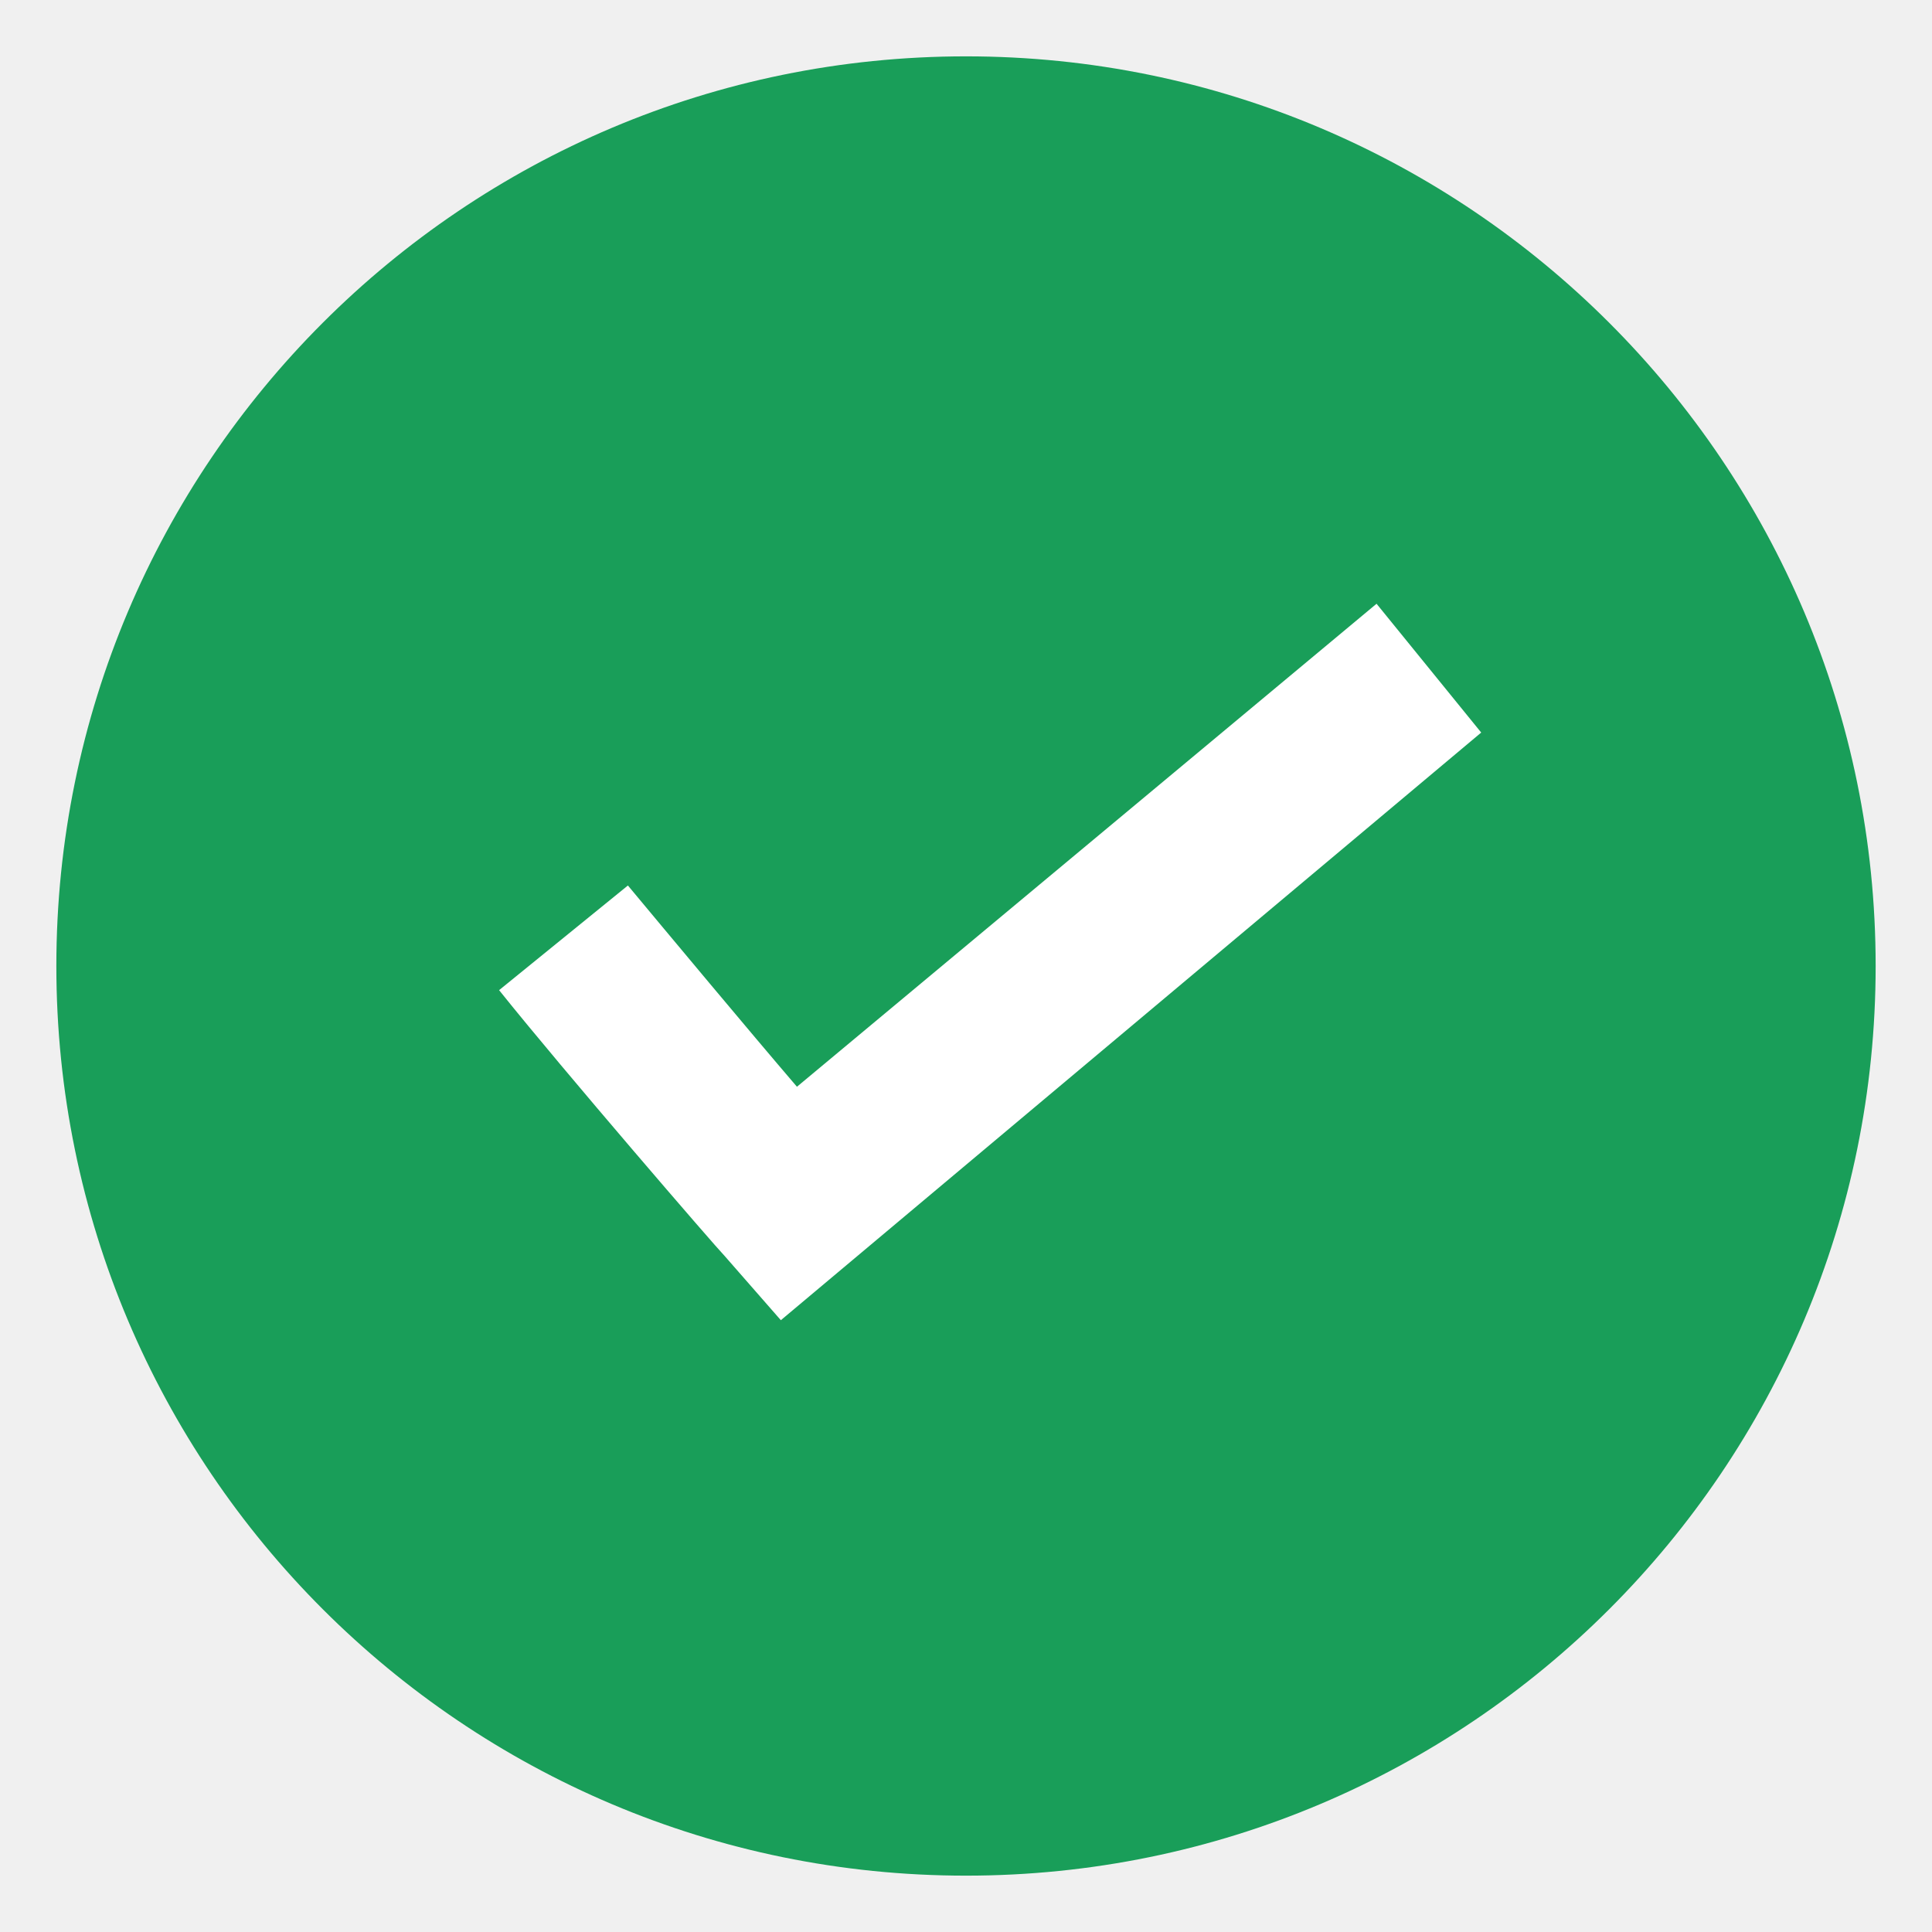
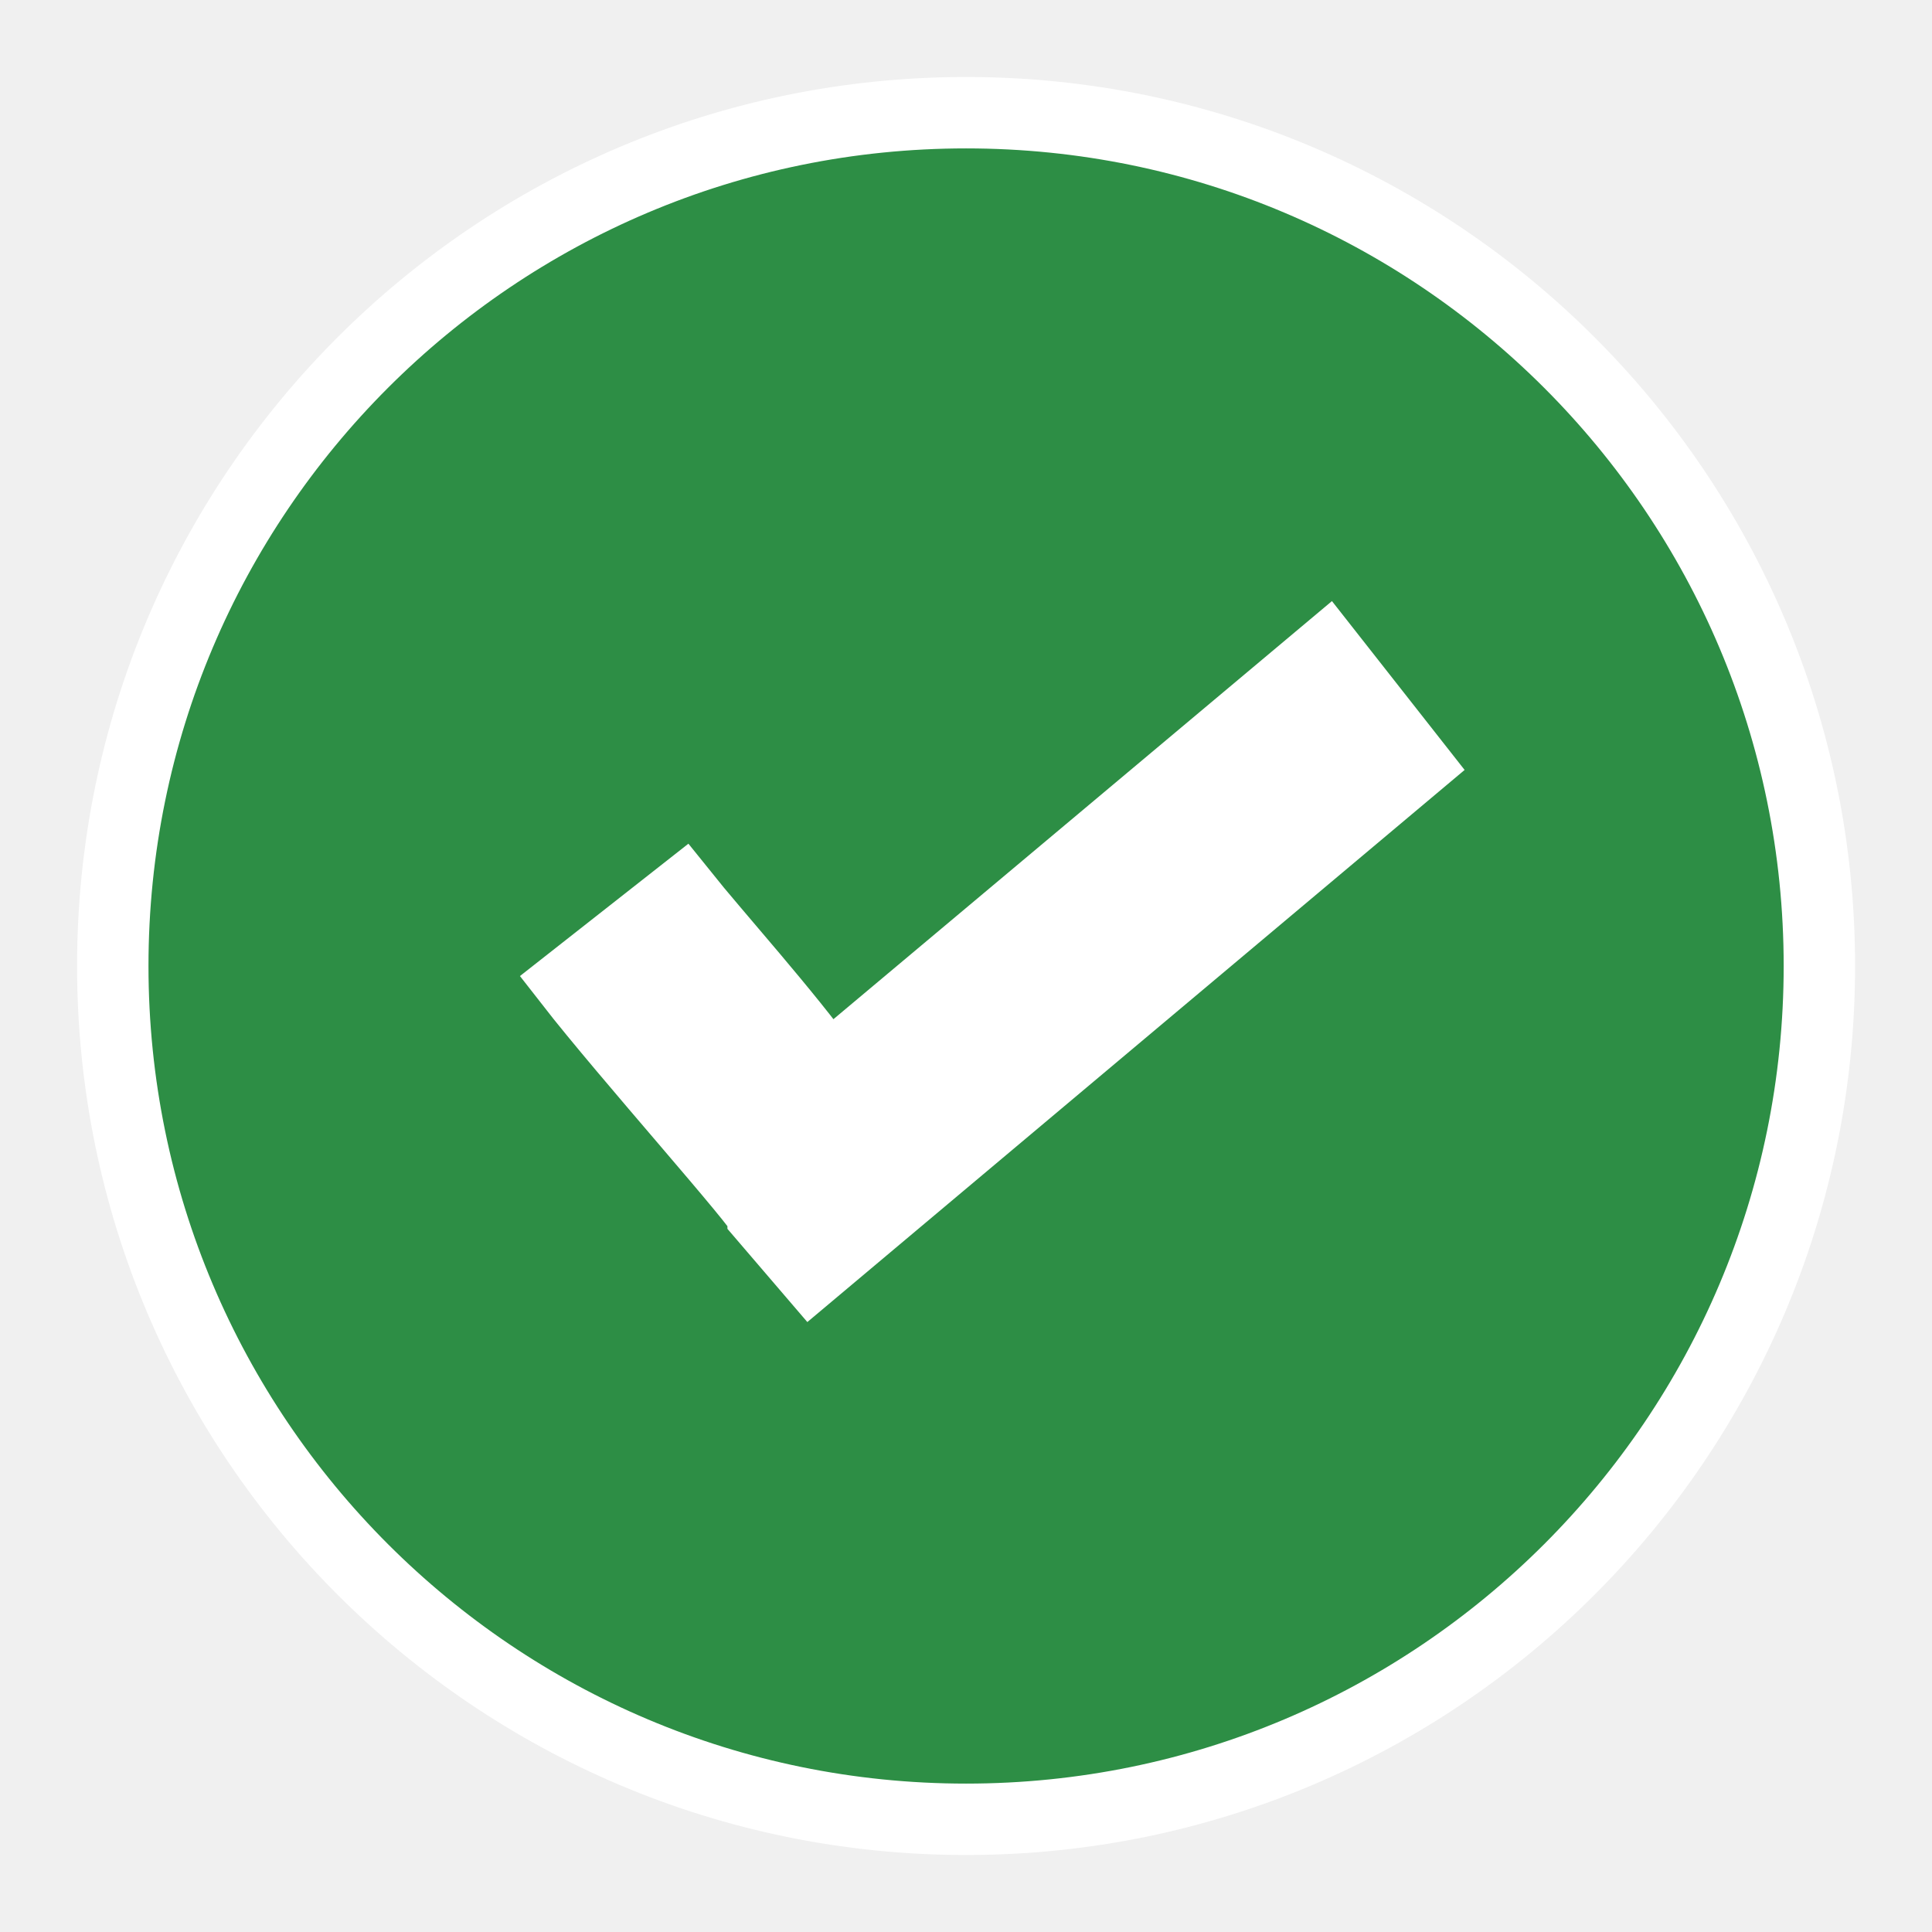
- <svg xmlns="http://www.w3.org/2000/svg" version="1.1" id="Layer_1" x="0px" y="0px" width="24px" height="24px" viewBox="0 0 24 24" enable-background="new 0 0 24 24" xml:space="preserve">
-   <g id="Group_4_1_" transform="translate(-2110 -2723)">
-     <circle id="Ellipse_2_1_" fill="#199E59" cx="2122" cy="2735" r="11.3" />
-     <g id="Path_7_1_">
-       <path fill="#FFFFFF" d="M2119.7,2739.4l-0.7-0.8c-0.1-0.1-2-2.3-2.8-3.3l1.6-1.3c0.5,0.6,1.5,1.8,2.1,2.5l7.2-6l1.3,1.6    L2119.7,2739.4z" />
+ <svg xmlns="http://www.w3.org/2000/svg" version="1.1" id="Layer_1" x="0px" y="0px" width="24px" height="24px" viewBox="0 0 24 24" style="enable-background:new 0 0 24 24;" xml:space="preserve">
+   <style type="text/css">
+ 	.st0{fill:#2D8E45;stroke:#FFFFFF;stroke-width:0.887;}
+ 	.st1{fill:#FFFFFF;stroke:#FFFFFF;stroke-width:0.887;}
+ </style>
+   <g id="Group_4" transform="translate(0.501 0.5)">
+     <circle id="Ellipse_2" class="st0" cx="11.5" cy="11.5" r="10.6" />
+     <g id="Path_7" transform="translate(6.479 7.601)">
+       <path id="Path_115" class="st1" d="M3.1,7.7L2.5,7C2.5,6.9,0.8,5,0.1,4.1L1.5,3c0.4,0.5,1.3,1.5,1.8,2.2L9.5,0l1.1,1.4L3.1,7.7z" />
    </g>
  </g>
</svg>
